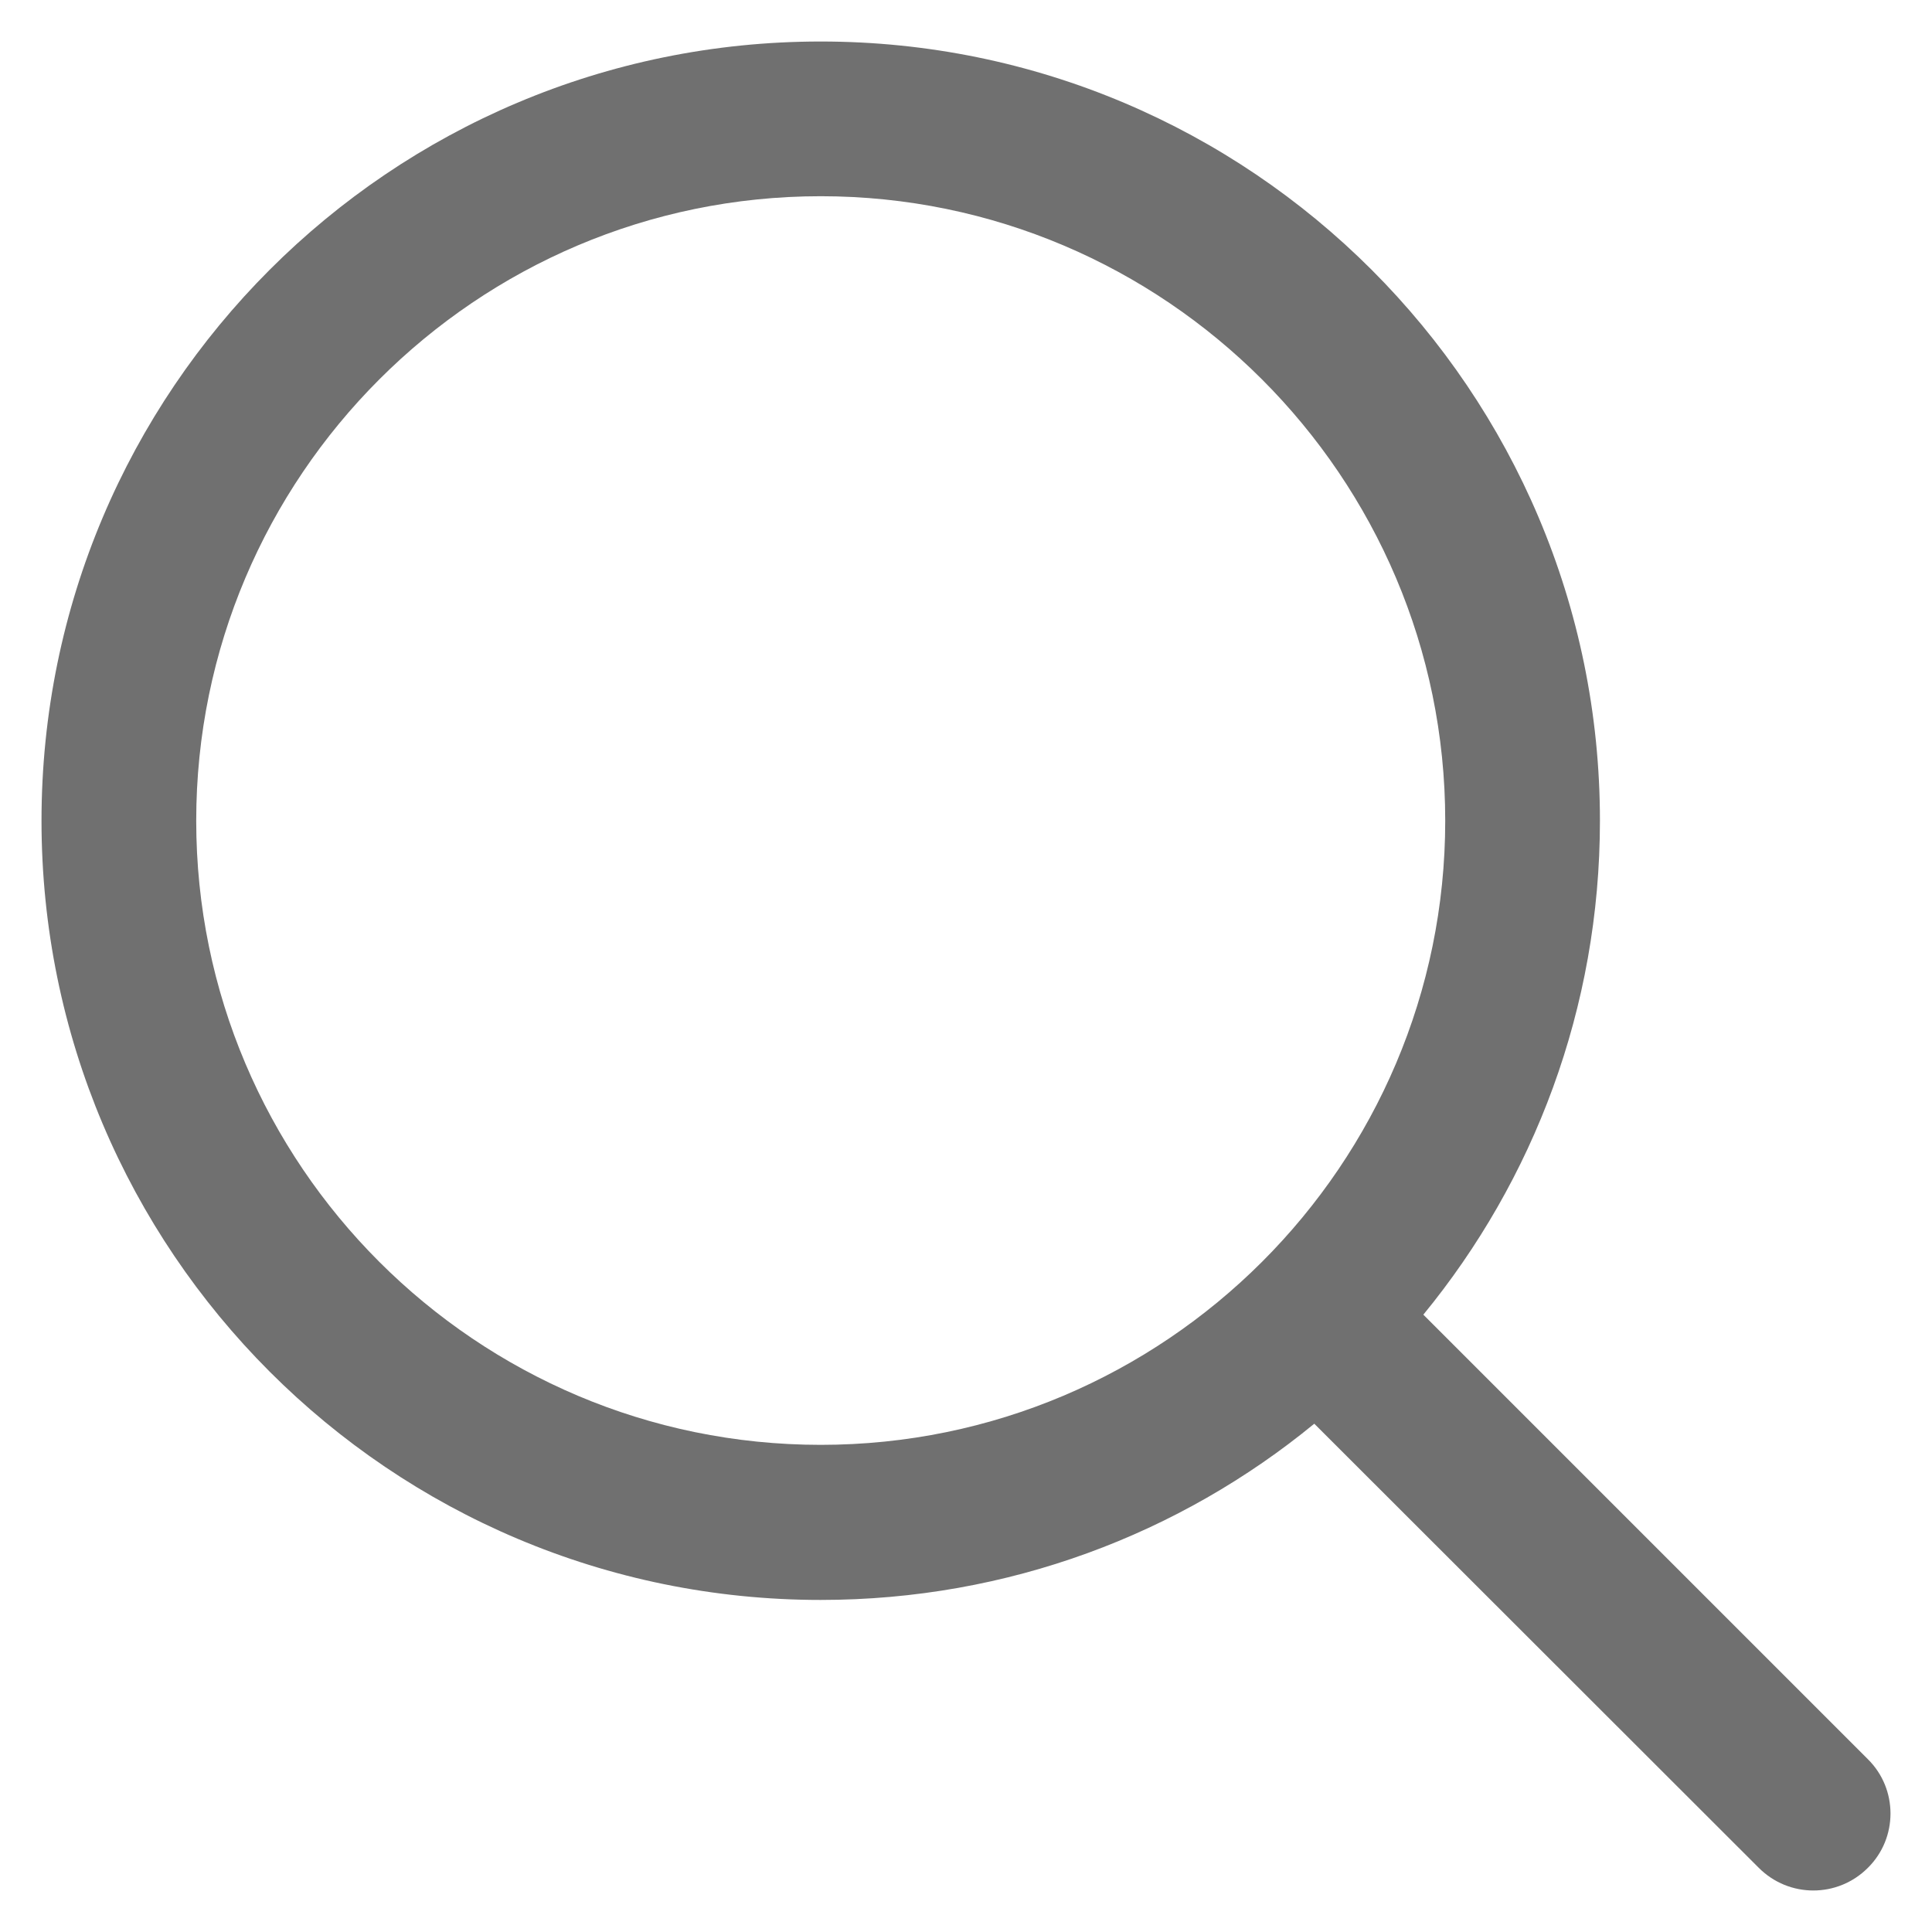
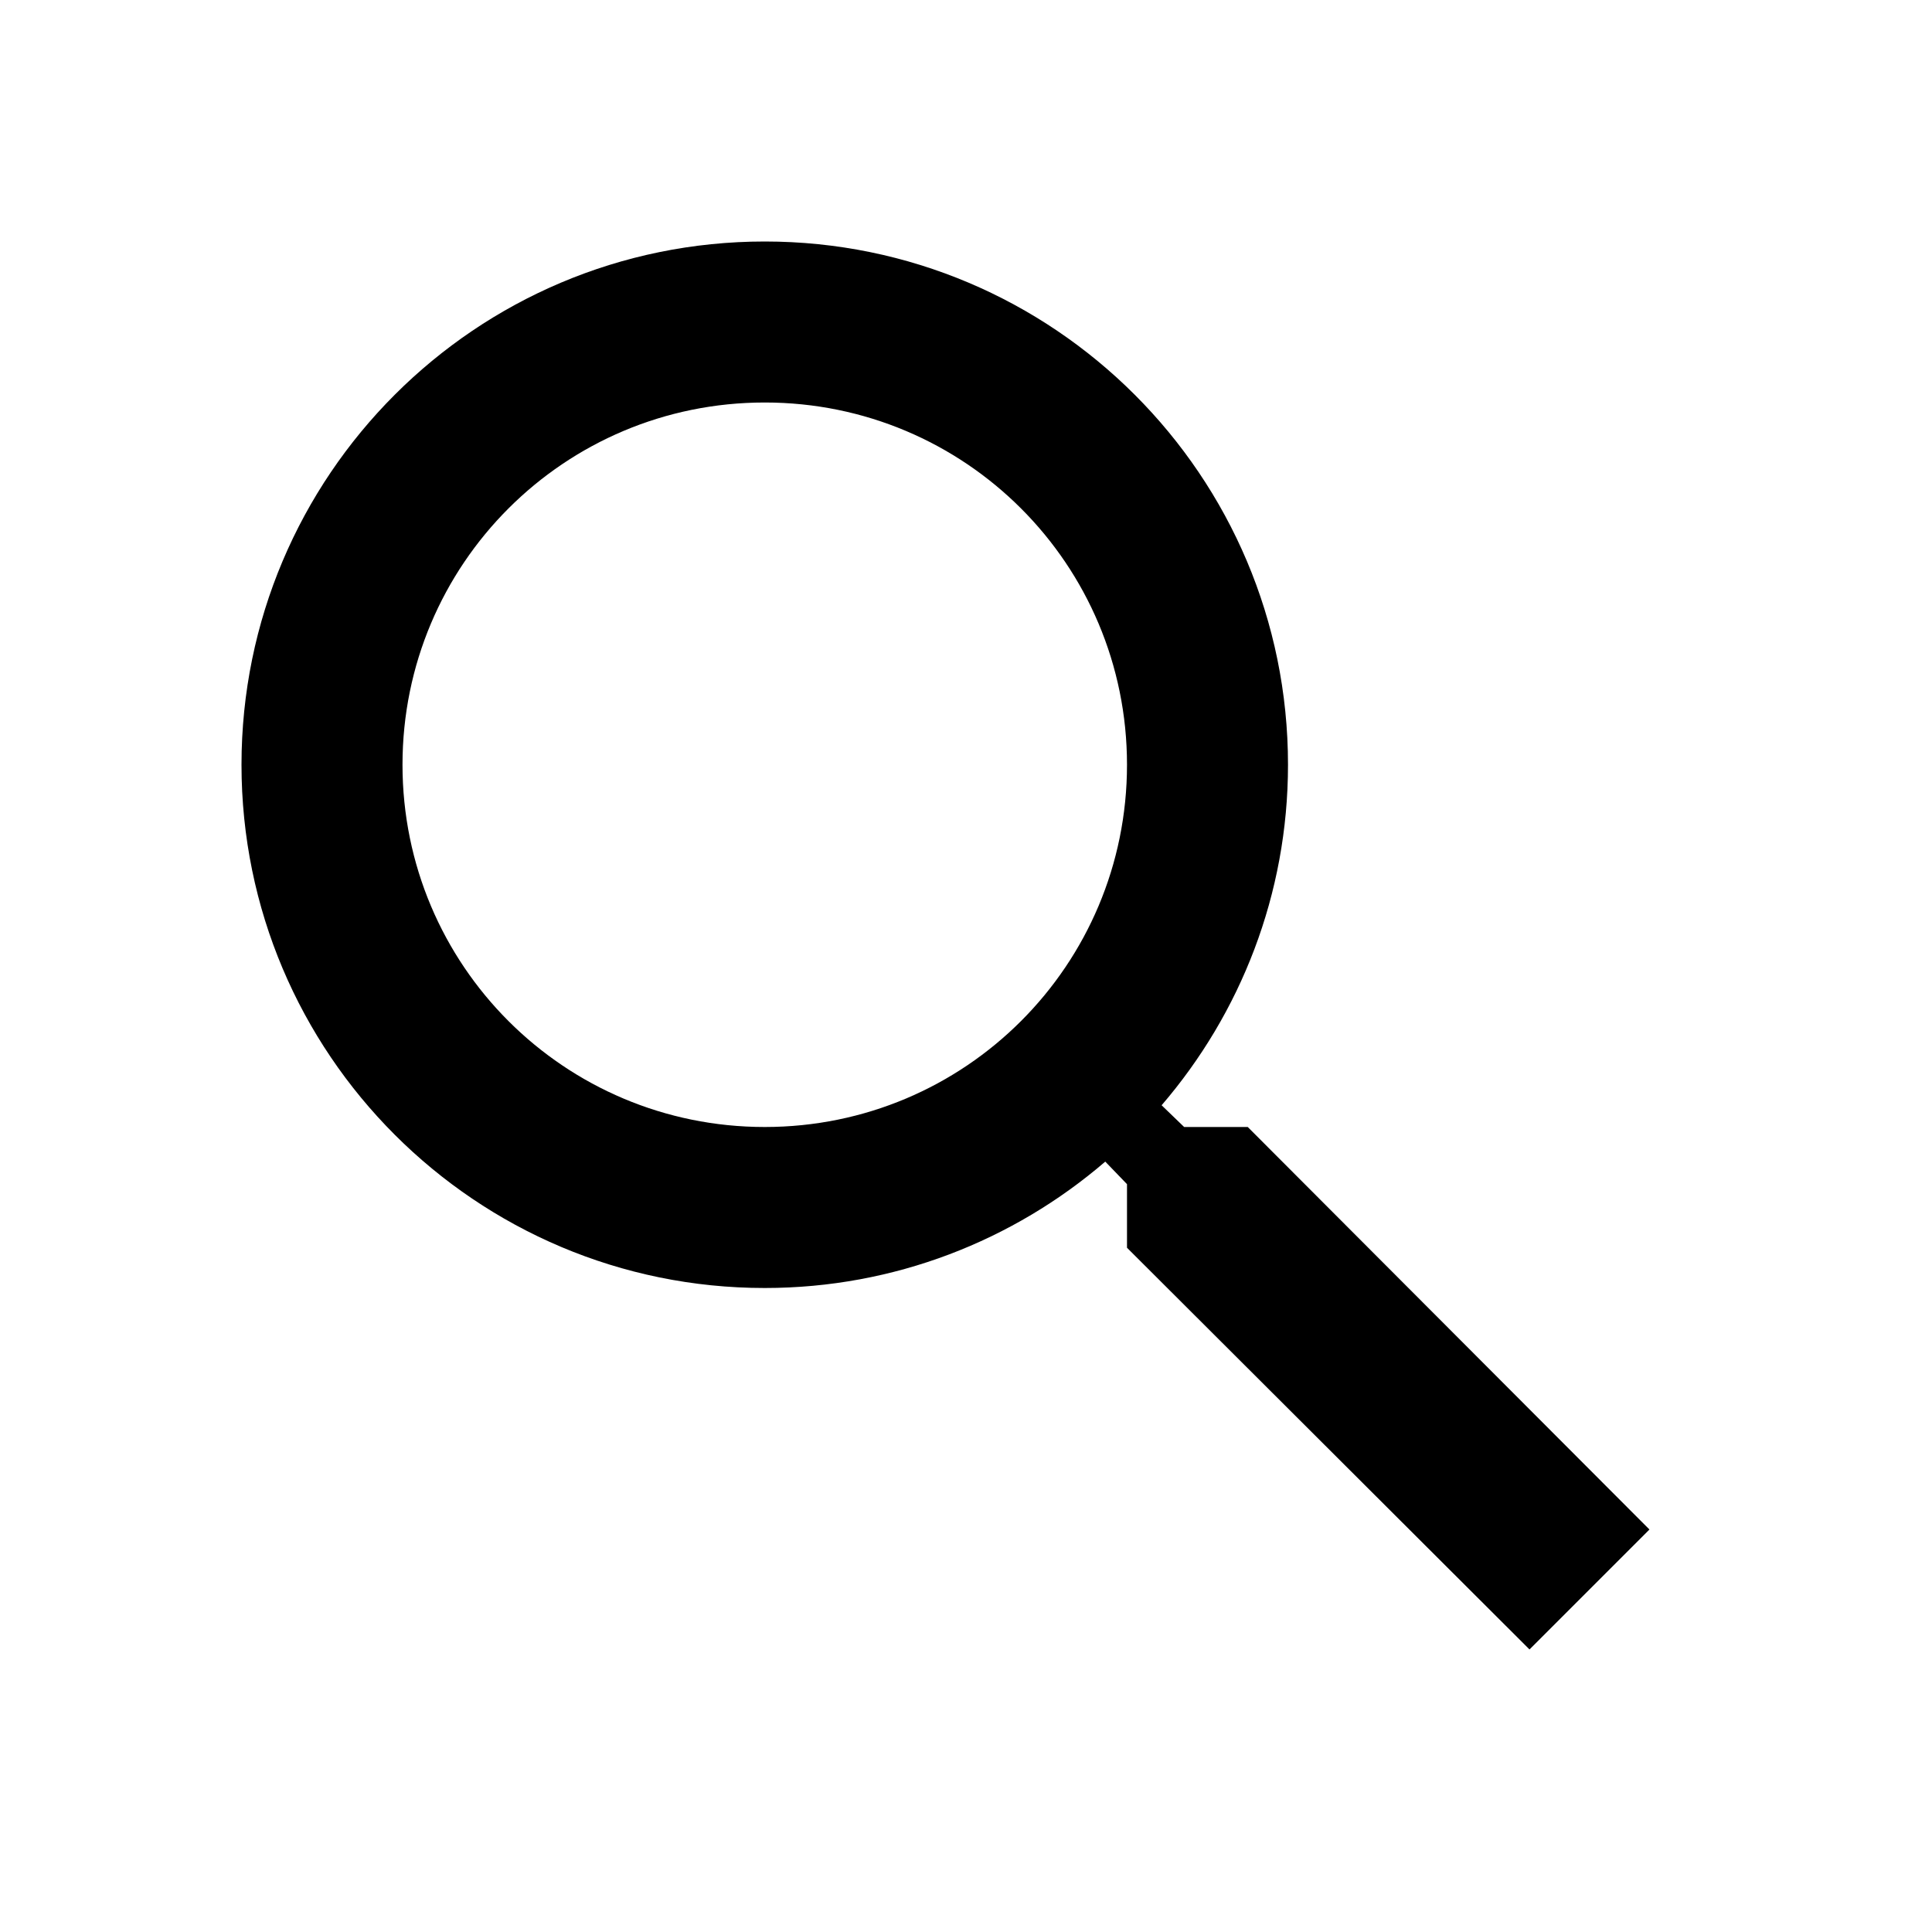
- <svg xmlns="http://www.w3.org/2000/svg" version="1.1" viewBox="0 0 512 512" enable-background="new 0 0 512 512" width="512px" height="512px">
-   <g>
-     <g>
-       <path d="M495,466.2L377.2,348.4c29.2-35.6,46.8-81.2,46.8-130.9C424,103.5,331.5,11,217.5,11C103.4,11,11,103.5,11,217.5   S103.4,424,217.5,424c49.7,0,95.2-17.5,130.8-46.7L466.1,495c8,8,20.9,8,28.9,0C503,487.1,503,474.1,495,466.2z M217.5,382.9   C126.2,382.9,52,308.7,52,217.5S126.2,52,217.5,52C308.7,52,383,126.3,383,217.5S308.7,382.9,217.5,382.9z" data-original="#000000" class="active-path" data-old_color="#000000" fill="#707070" />
-     </g>
-   </g>
+ <svg xmlns="http://www.w3.org/2000/svg" width="24" height="24" viewBox="0 0 24 24">
+   <path d="M15.5 14h-.79l-.28-.27C15.41 12.59 16 11.11 16 9.5 16 5.91 13.09 3 9.5 3S3 5.91 3 9.5 5.91 16 9.5 16c1.61 0 3.09-.59 4.23-1.57l.27.28v.79l5 4.99L20.49 19l-4.99-5zm-6 0C7.01 14 5 11.99 5 9.5S7.01 5 9.5 5 14 7.01 14 9.5 11.99 14 9.5 14z" />
+   <path d="M0 0h24v24H0z" fill="none" />
</svg>
